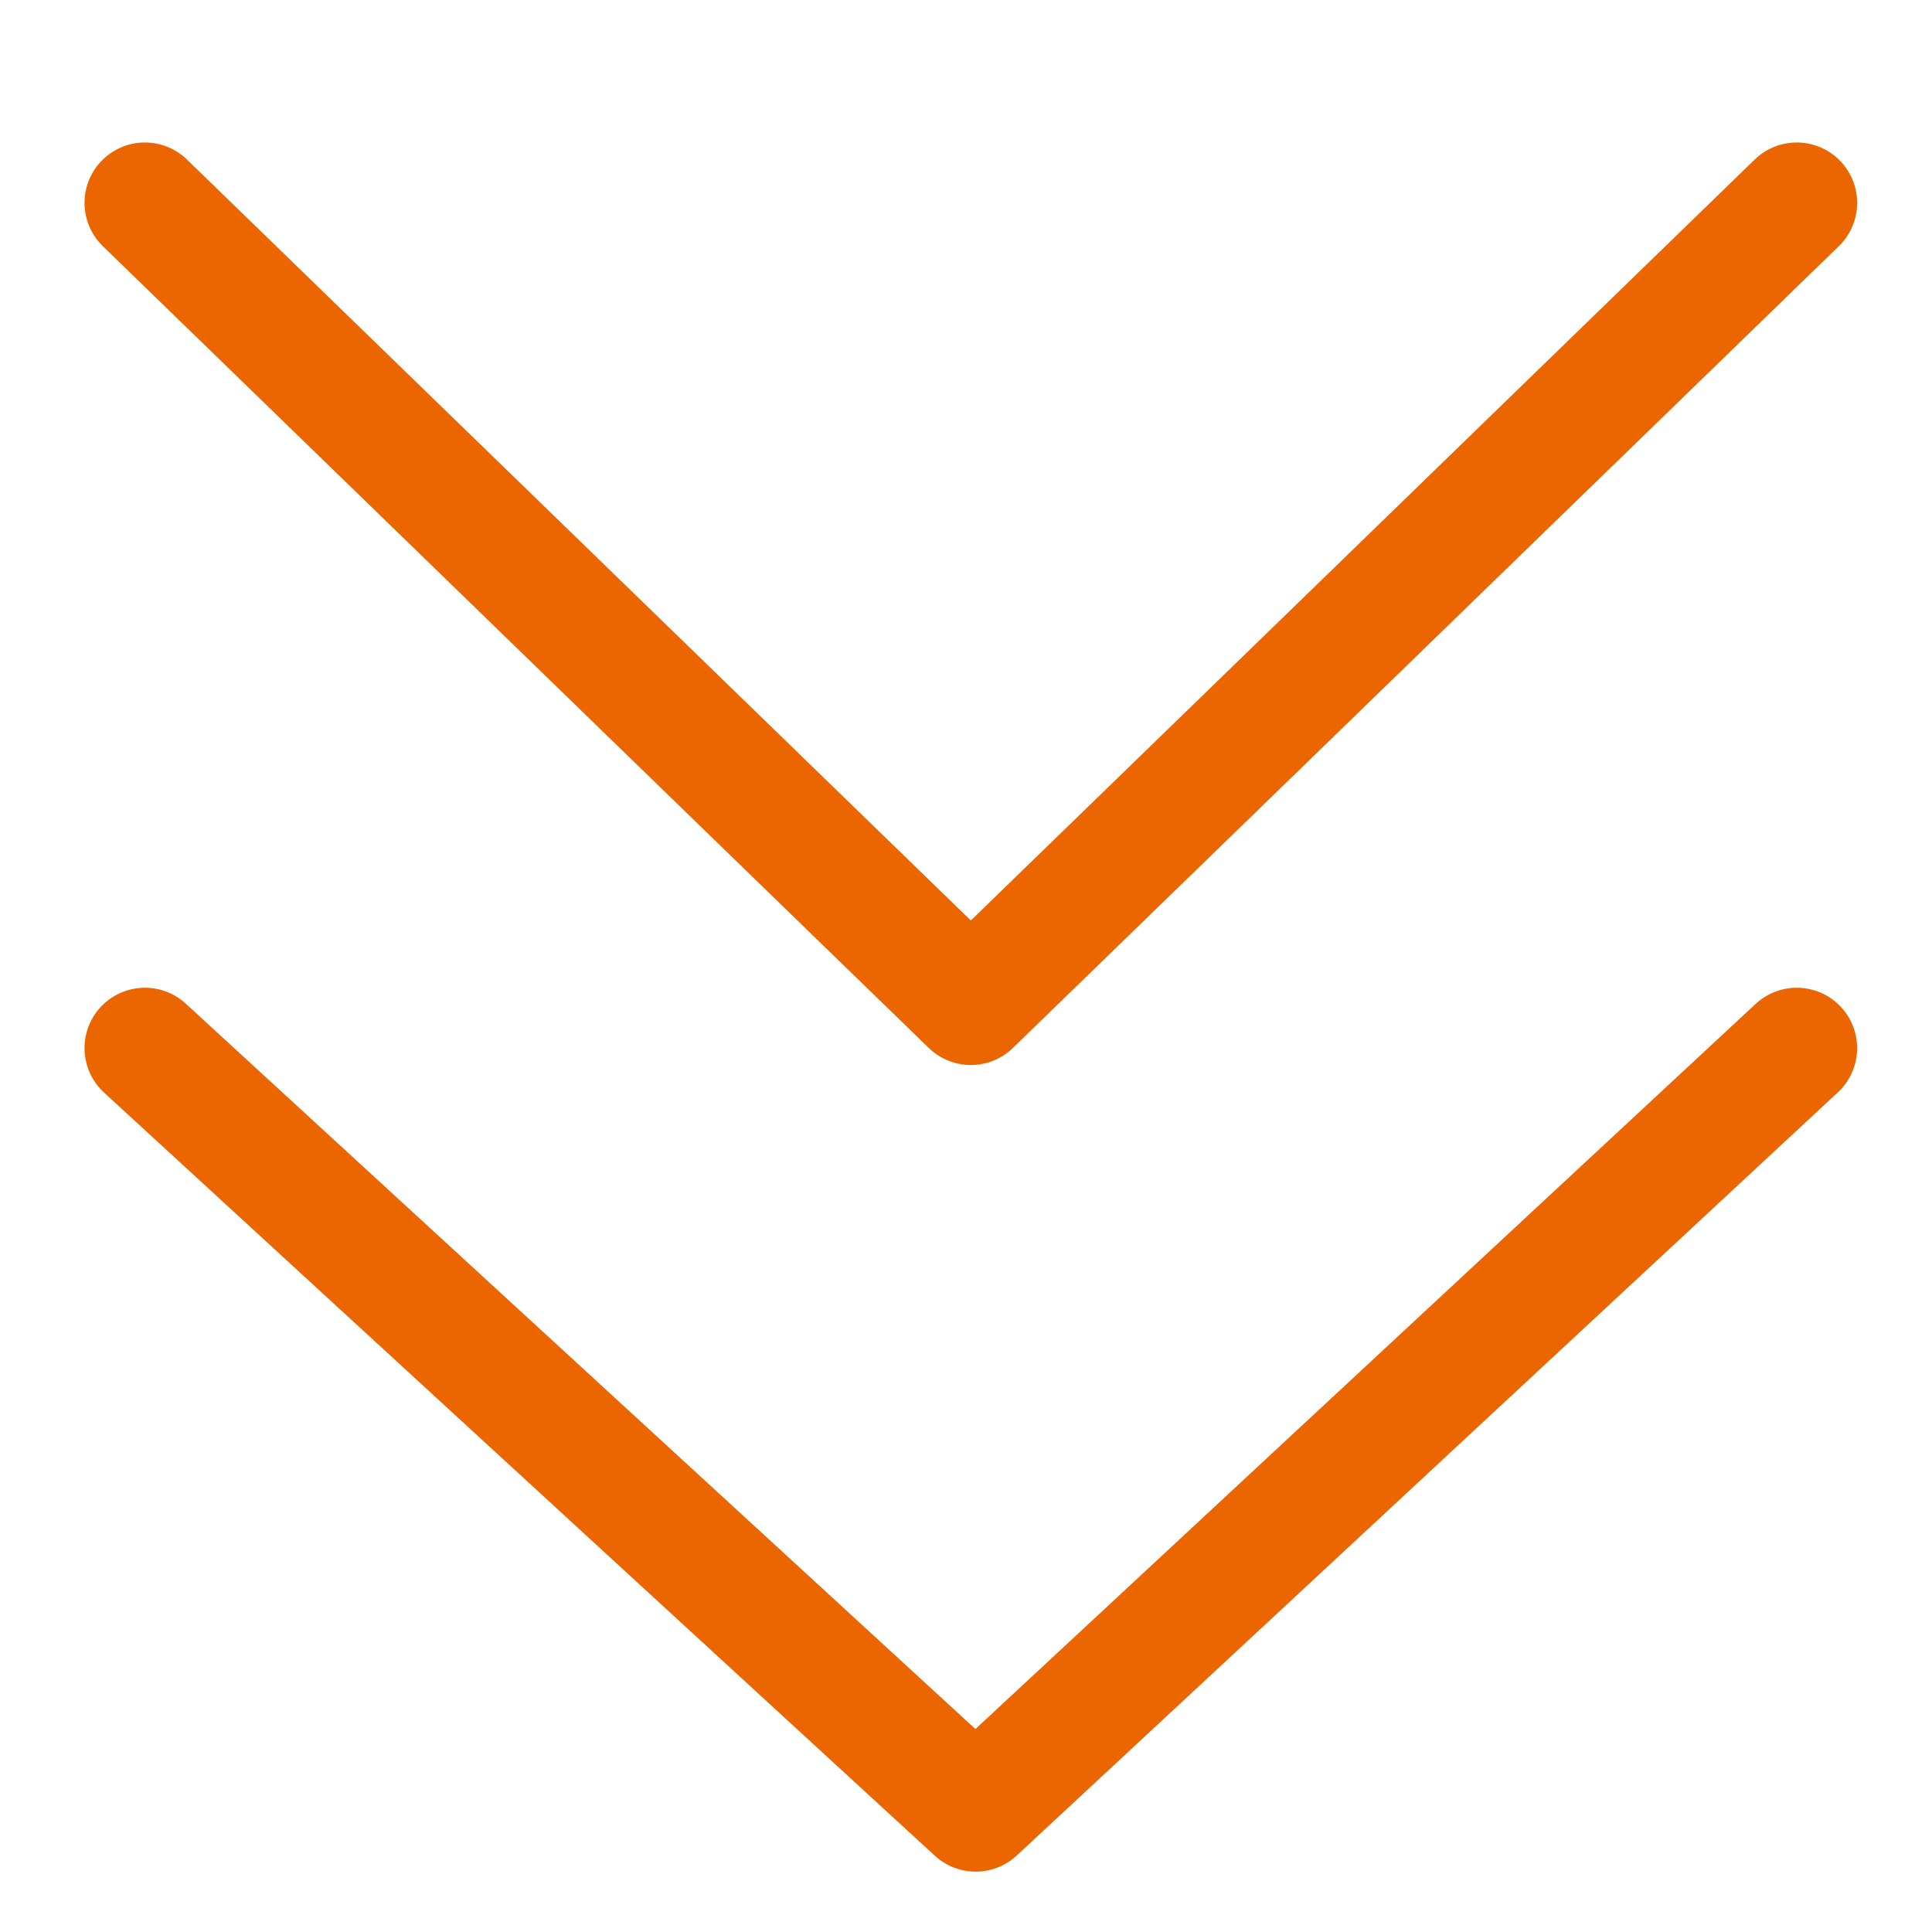
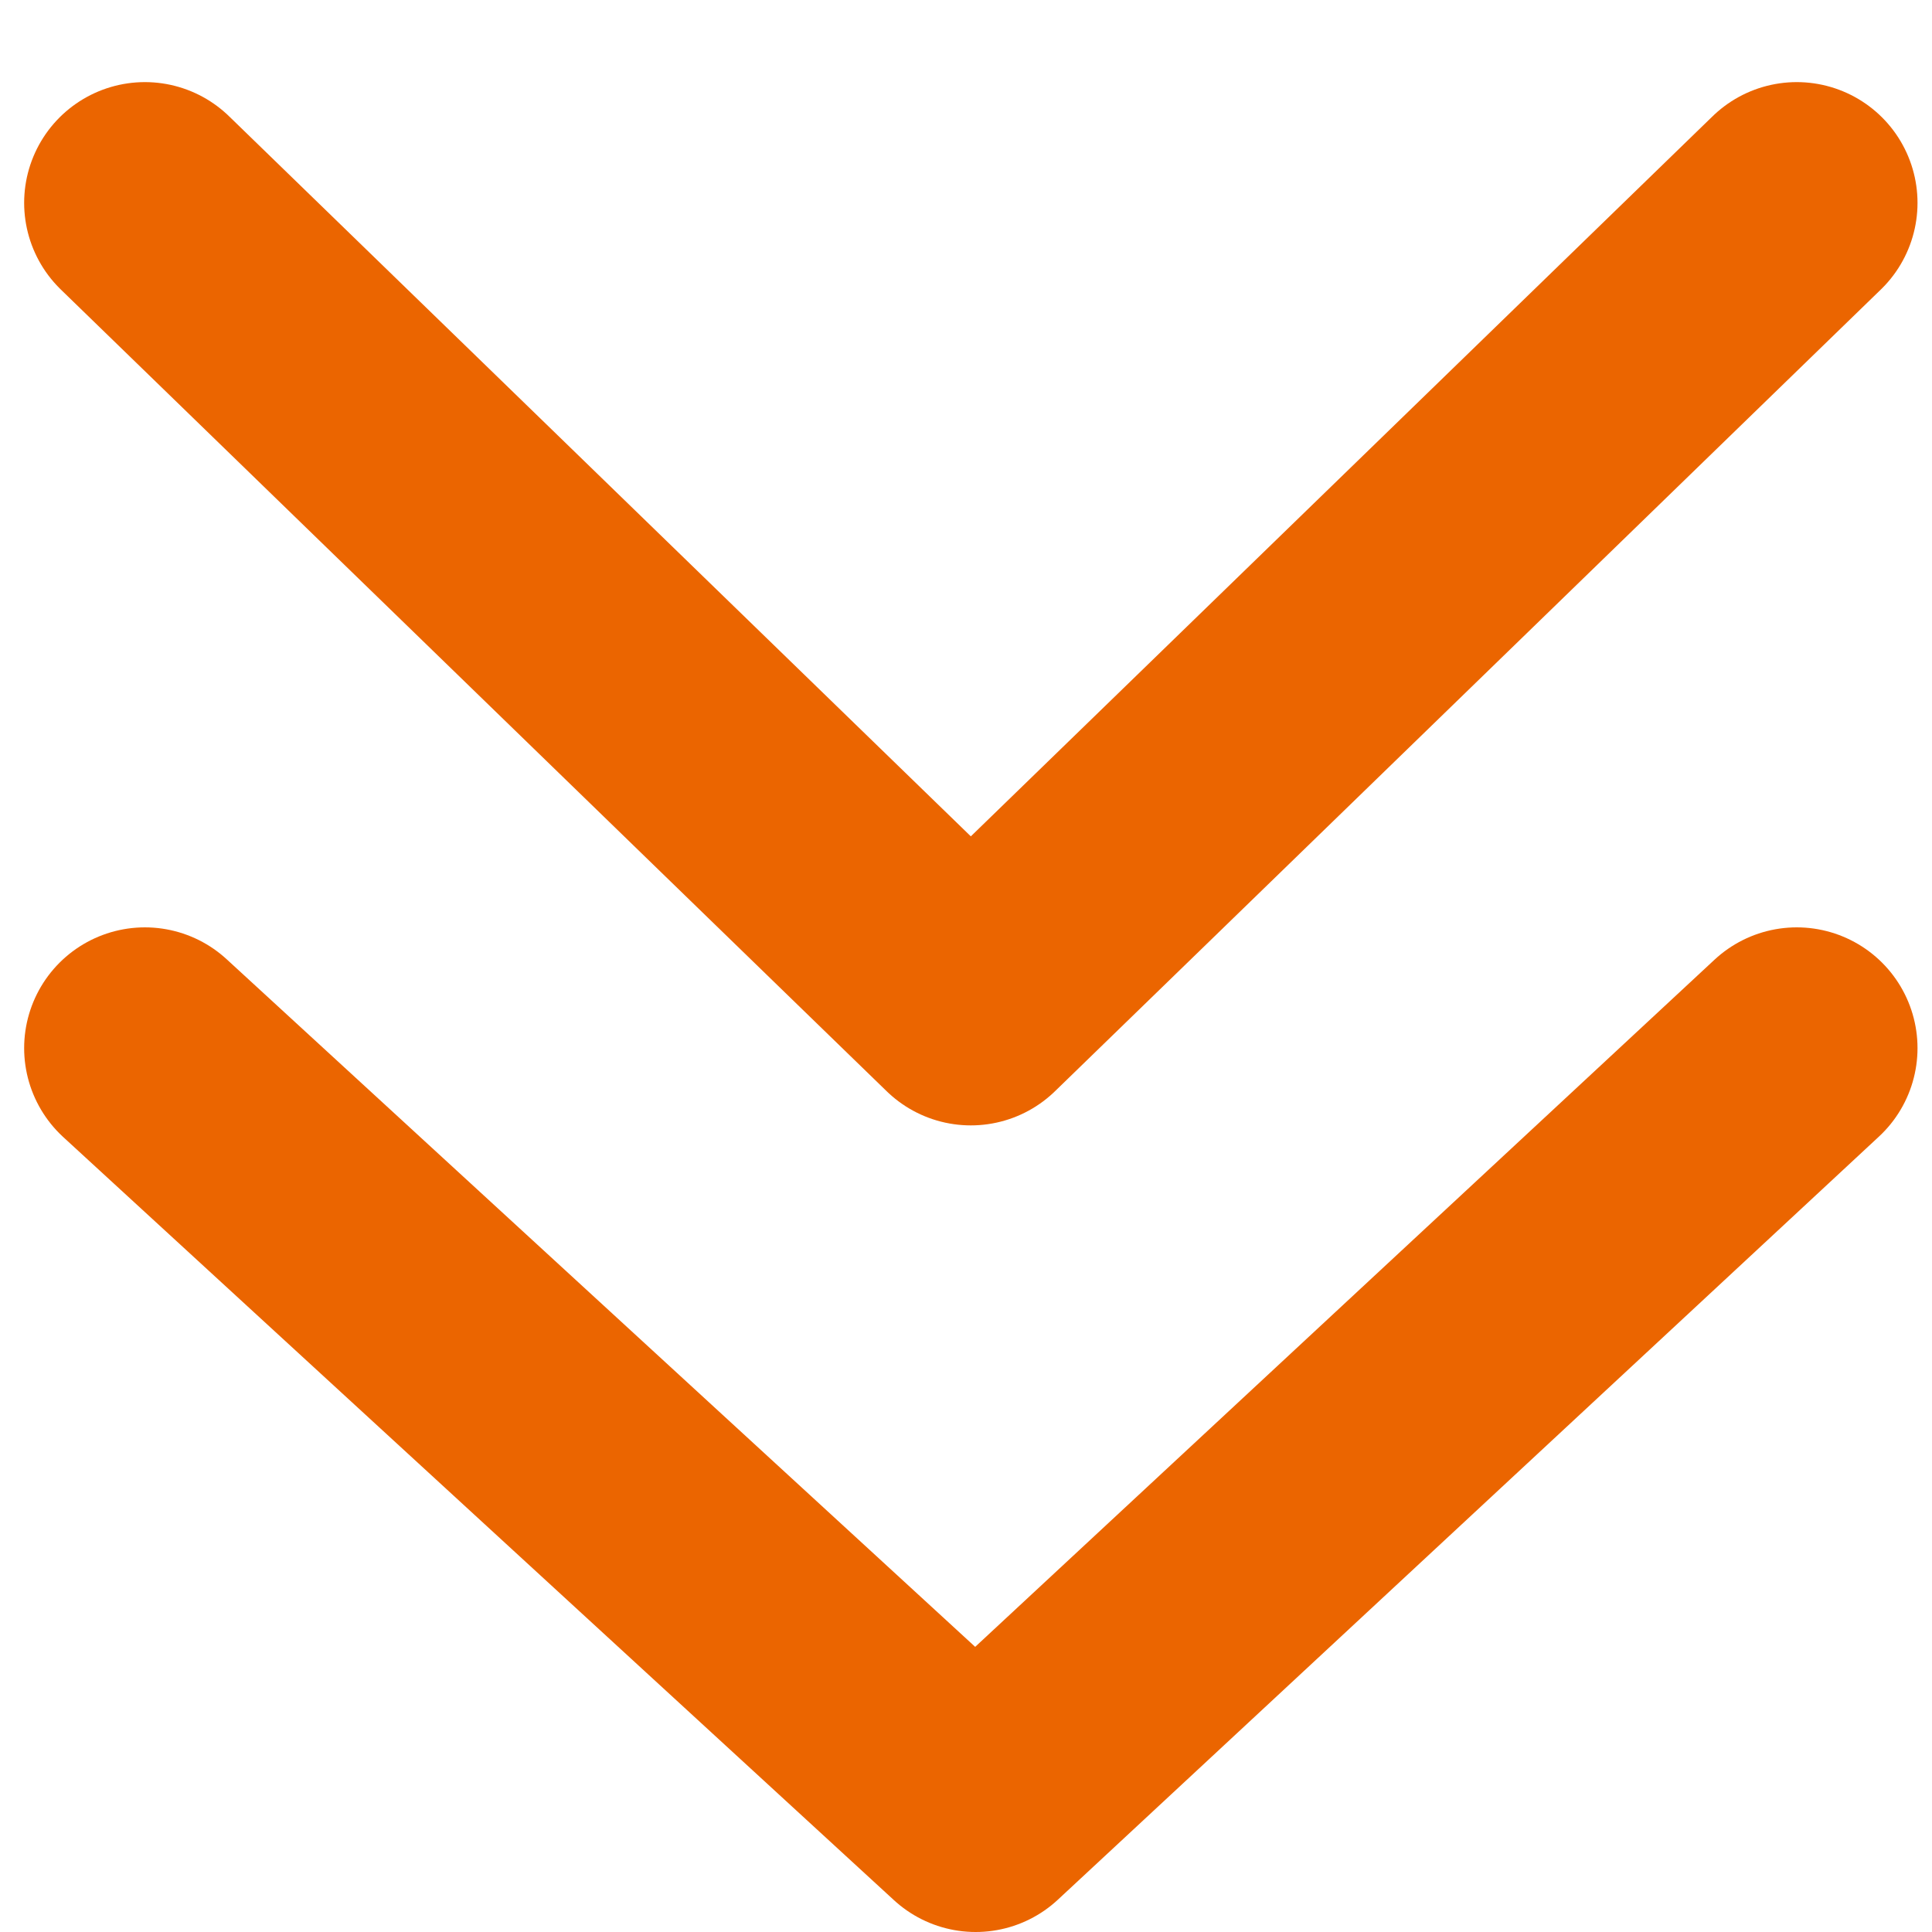
<svg xmlns="http://www.w3.org/2000/svg" version="1.1" id="Layer_2_1_" x="0px" y="0px" viewBox="0 0 16 16" style="enable-background:new 0 0 16 16;" xml:space="preserve">
  <style type="text/css">
- 	.st0{fill:none;stroke:#EB6500;stroke-linecap:round;stroke-linejoin:round;stroke-miterlimit:10;}
+ 	.st0{fill:none;stroke:#EB6500;stroke-linecap:round;stroke-linejoin:round;stroke-miterlimit:10;stroke-width:2}
</style>
  <polyline class="st0" points="14.88,8.68 8.08,15 1.2,8.68 " />
  <polyline class="st0" points="14.88,1.68 8.04,8.32 1.2,1.68 " />
</svg>
